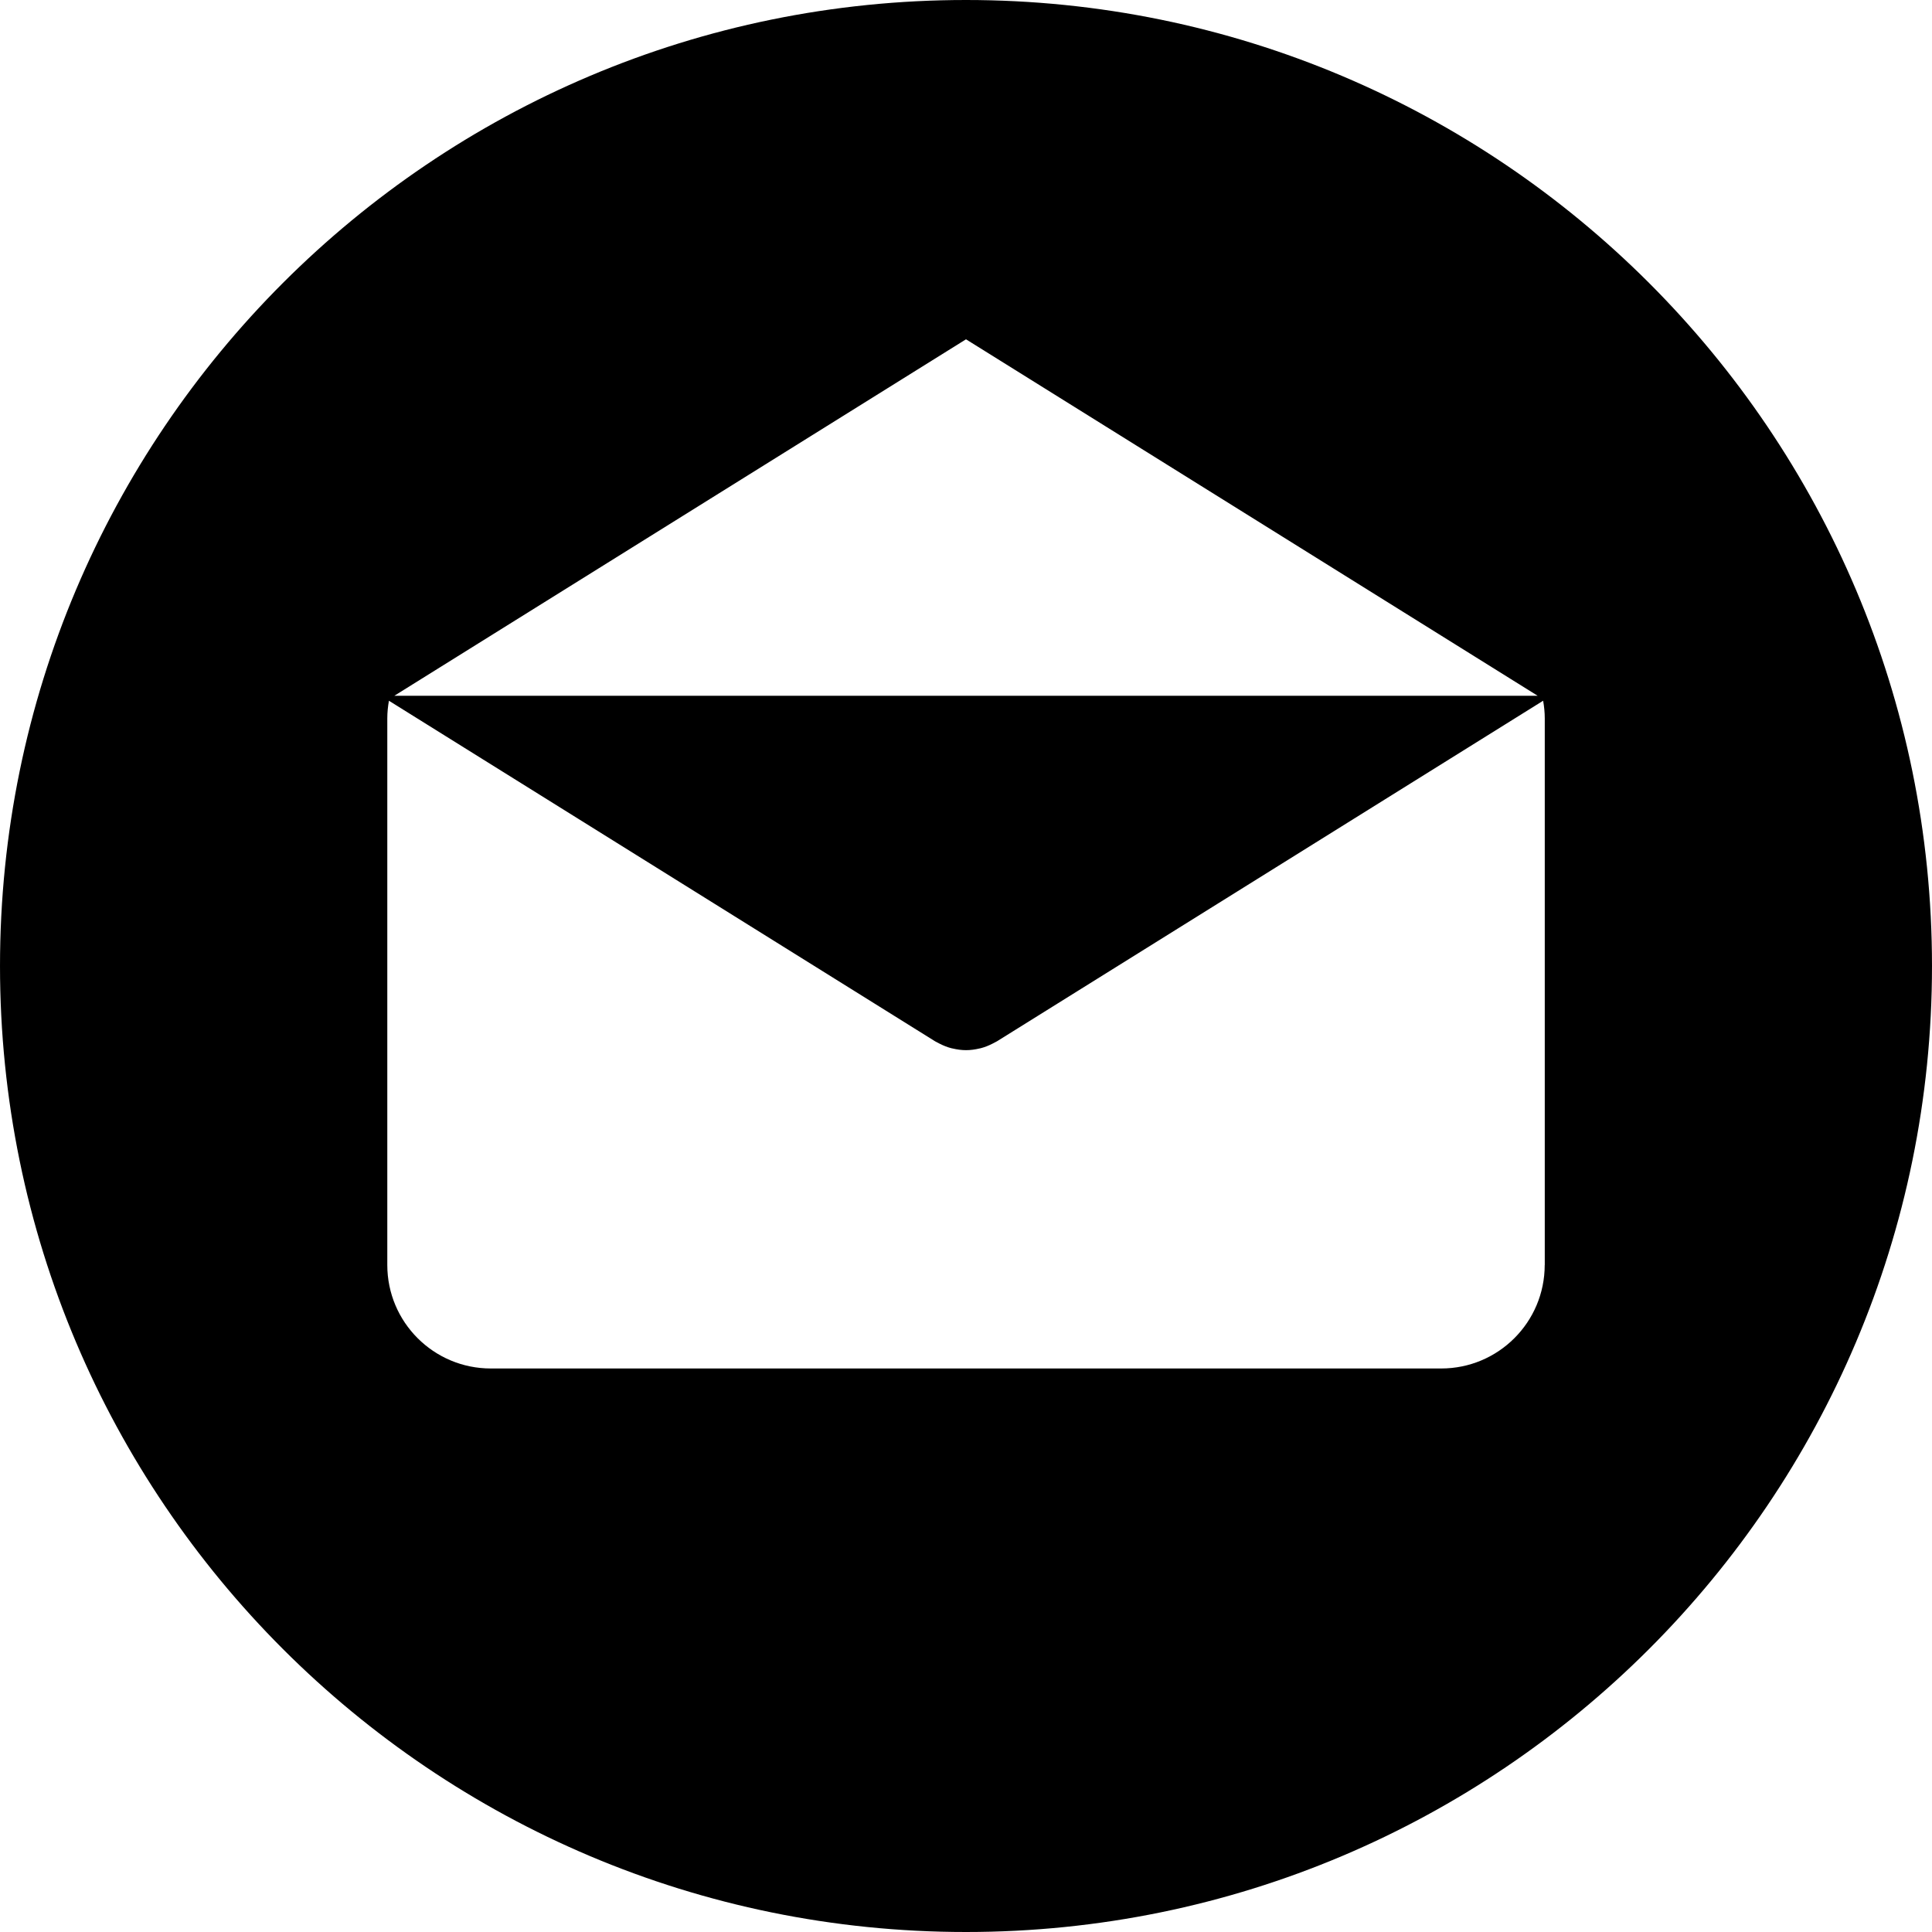
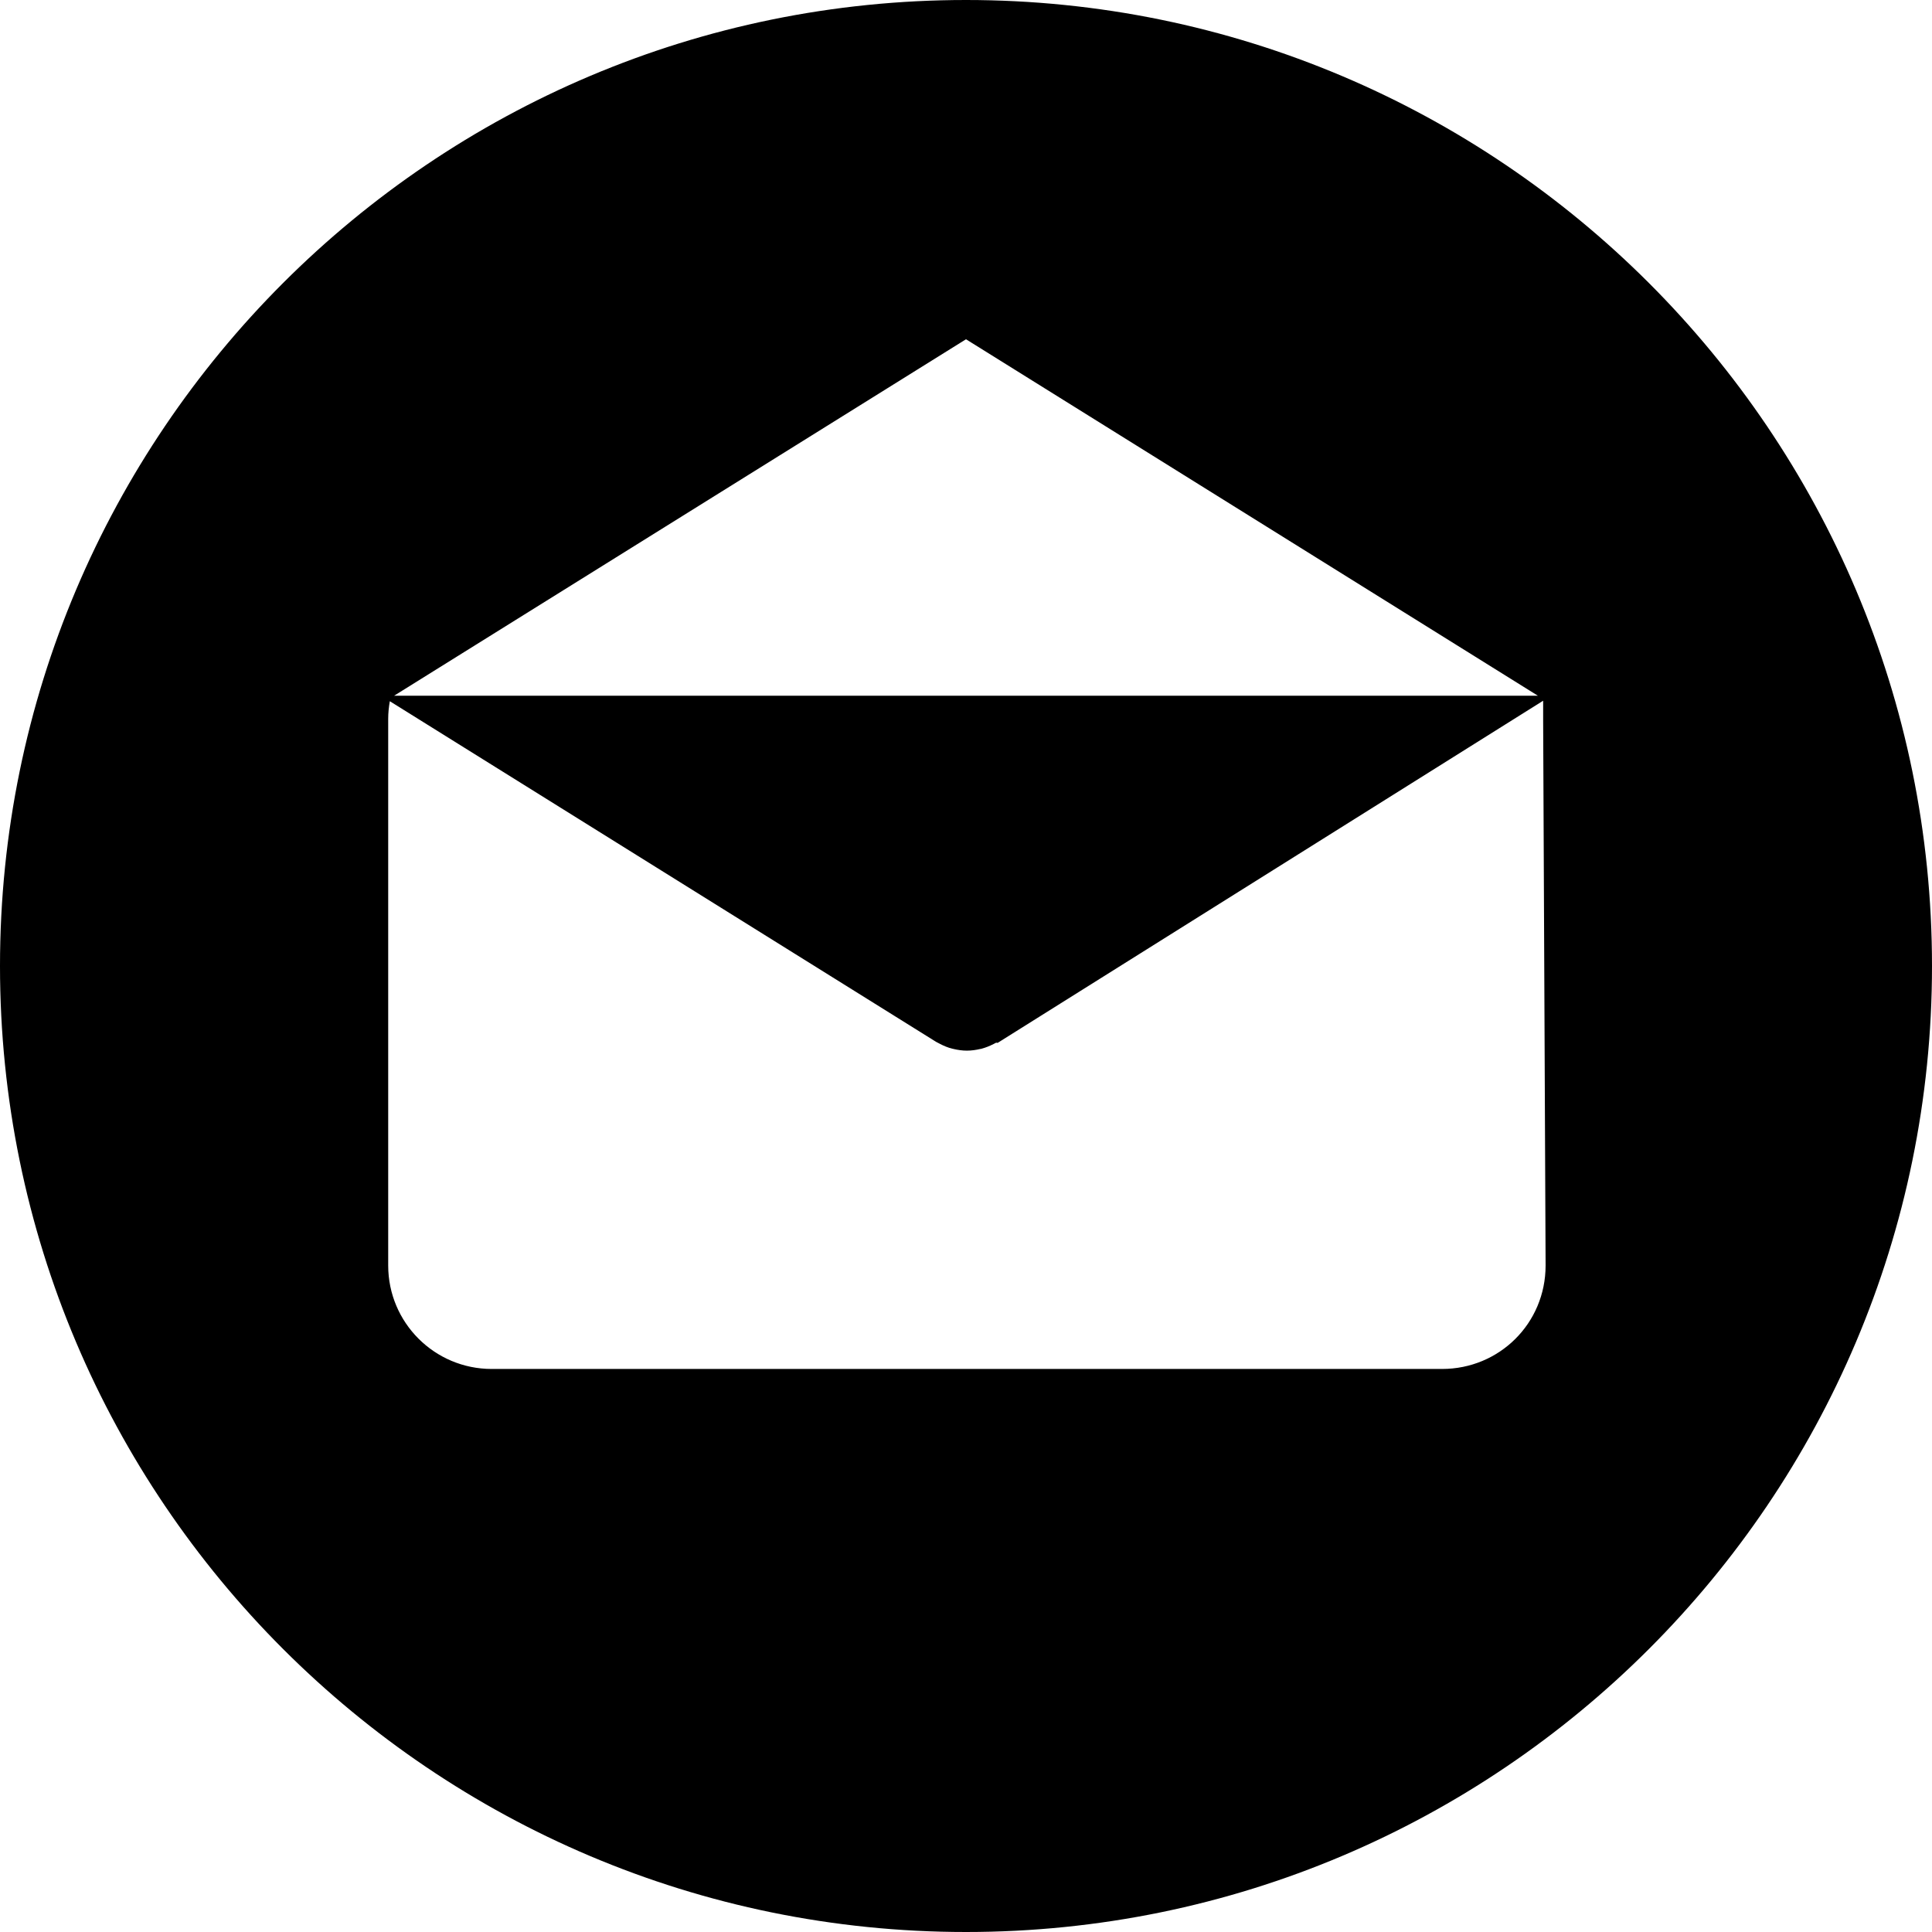
- <svg xmlns="http://www.w3.org/2000/svg" version="1.1" x="0px" y="0px" viewBox="0 0 299.997 299.997" style="enable-background:new 0 0 299.997 299.997;" xml:space="preserve">
-   <path d="M149.996,0C67.157,0,0.001,67.158,0.001,149.997c0,82.837,67.156,150,149.995,150s150-67.163,150-150       C299.996,67.158,232.835,0,149.996,0z M149.999,52.686l88.763,55.35H61.236L149.999,52.686z M239.868,196.423h-0.009       c0,8.878-7.195,16.072-16.072,16.072H76.211c-8.878,0-16.072-7.195-16.072-16.072v-84.865c0-0.939,0.096-1.852,0.252-2.749       l84.808,52.883c0.104,0.065,0.215,0.109,0.322,0.169c0.112,0.062,0.226,0.122,0.34,0.179c0.599,0.309,1.216,0.558,1.847,0.721       c0.065,0.018,0.13,0.026,0.195,0.041c0.692,0.163,1.393,0.265,2.093,0.265h0.005c0.005,0,0.01,0,0.01,0       c0.7,0,1.401-0.099,2.093-0.265c0.065-0.016,0.13-0.023,0.195-0.041c0.63-0.163,1.245-0.412,1.847-0.721       c0.114-0.057,0.228-0.117,0.34-0.179c0.106-0.06,0.218-0.104,0.322-0.169l84.808-52.883c0.156,0.897,0.252,1.808,0.252,2.749       V196.423z" />
+ <svg viewbox="0 0 100 100">
+   <path id="svg-icon-email" style="fill:#000" d="M 50,0 C 22.4,0 0,22.4 0,50 0,77.6 22.4,100 50,100 77.6,100 100,77.6 100,50 100,22.4 77.6,0 50,0 Z m 0,17.56 29.6,18.45 H 20.4 Z M 80,65.5 h 0 c 0,3 -2.398,5.357 -5.357,5.357 h -49.193 c -2.959,0 -5.357,-2.398 -5.357,-5.357 v -28.289 c 0,-0.313 0.032,-0.617 0.084,-0.916 l 28.27,17.628 c 0.035,0.022 0.072,0.036 0.107,0.056 0.037,0.021 0.075,0.041 0.113,0.06 0.2,0.103 0.405,0.186 0.616,0.24 0.022,0 0.043,0 0.065,0.014 0.231,0.054 0.464,0.088 0.698,0.088 h 0 c 0,0 0,0 0,0 0.233,0 0.467,-0.033 0.698,-0.088 0.022,0 0.043,0 0.065,-0.014 0.21,-0.054 0.415,-0.137 0.616,-0.24 0.038,-0.019 0.076,-0.039 0.113,-0.06 0.035,-0.02 0.073,0 0.1,0 L 79.873,36.27 c 0,0 0,0 0,1 z" />
</svg>
